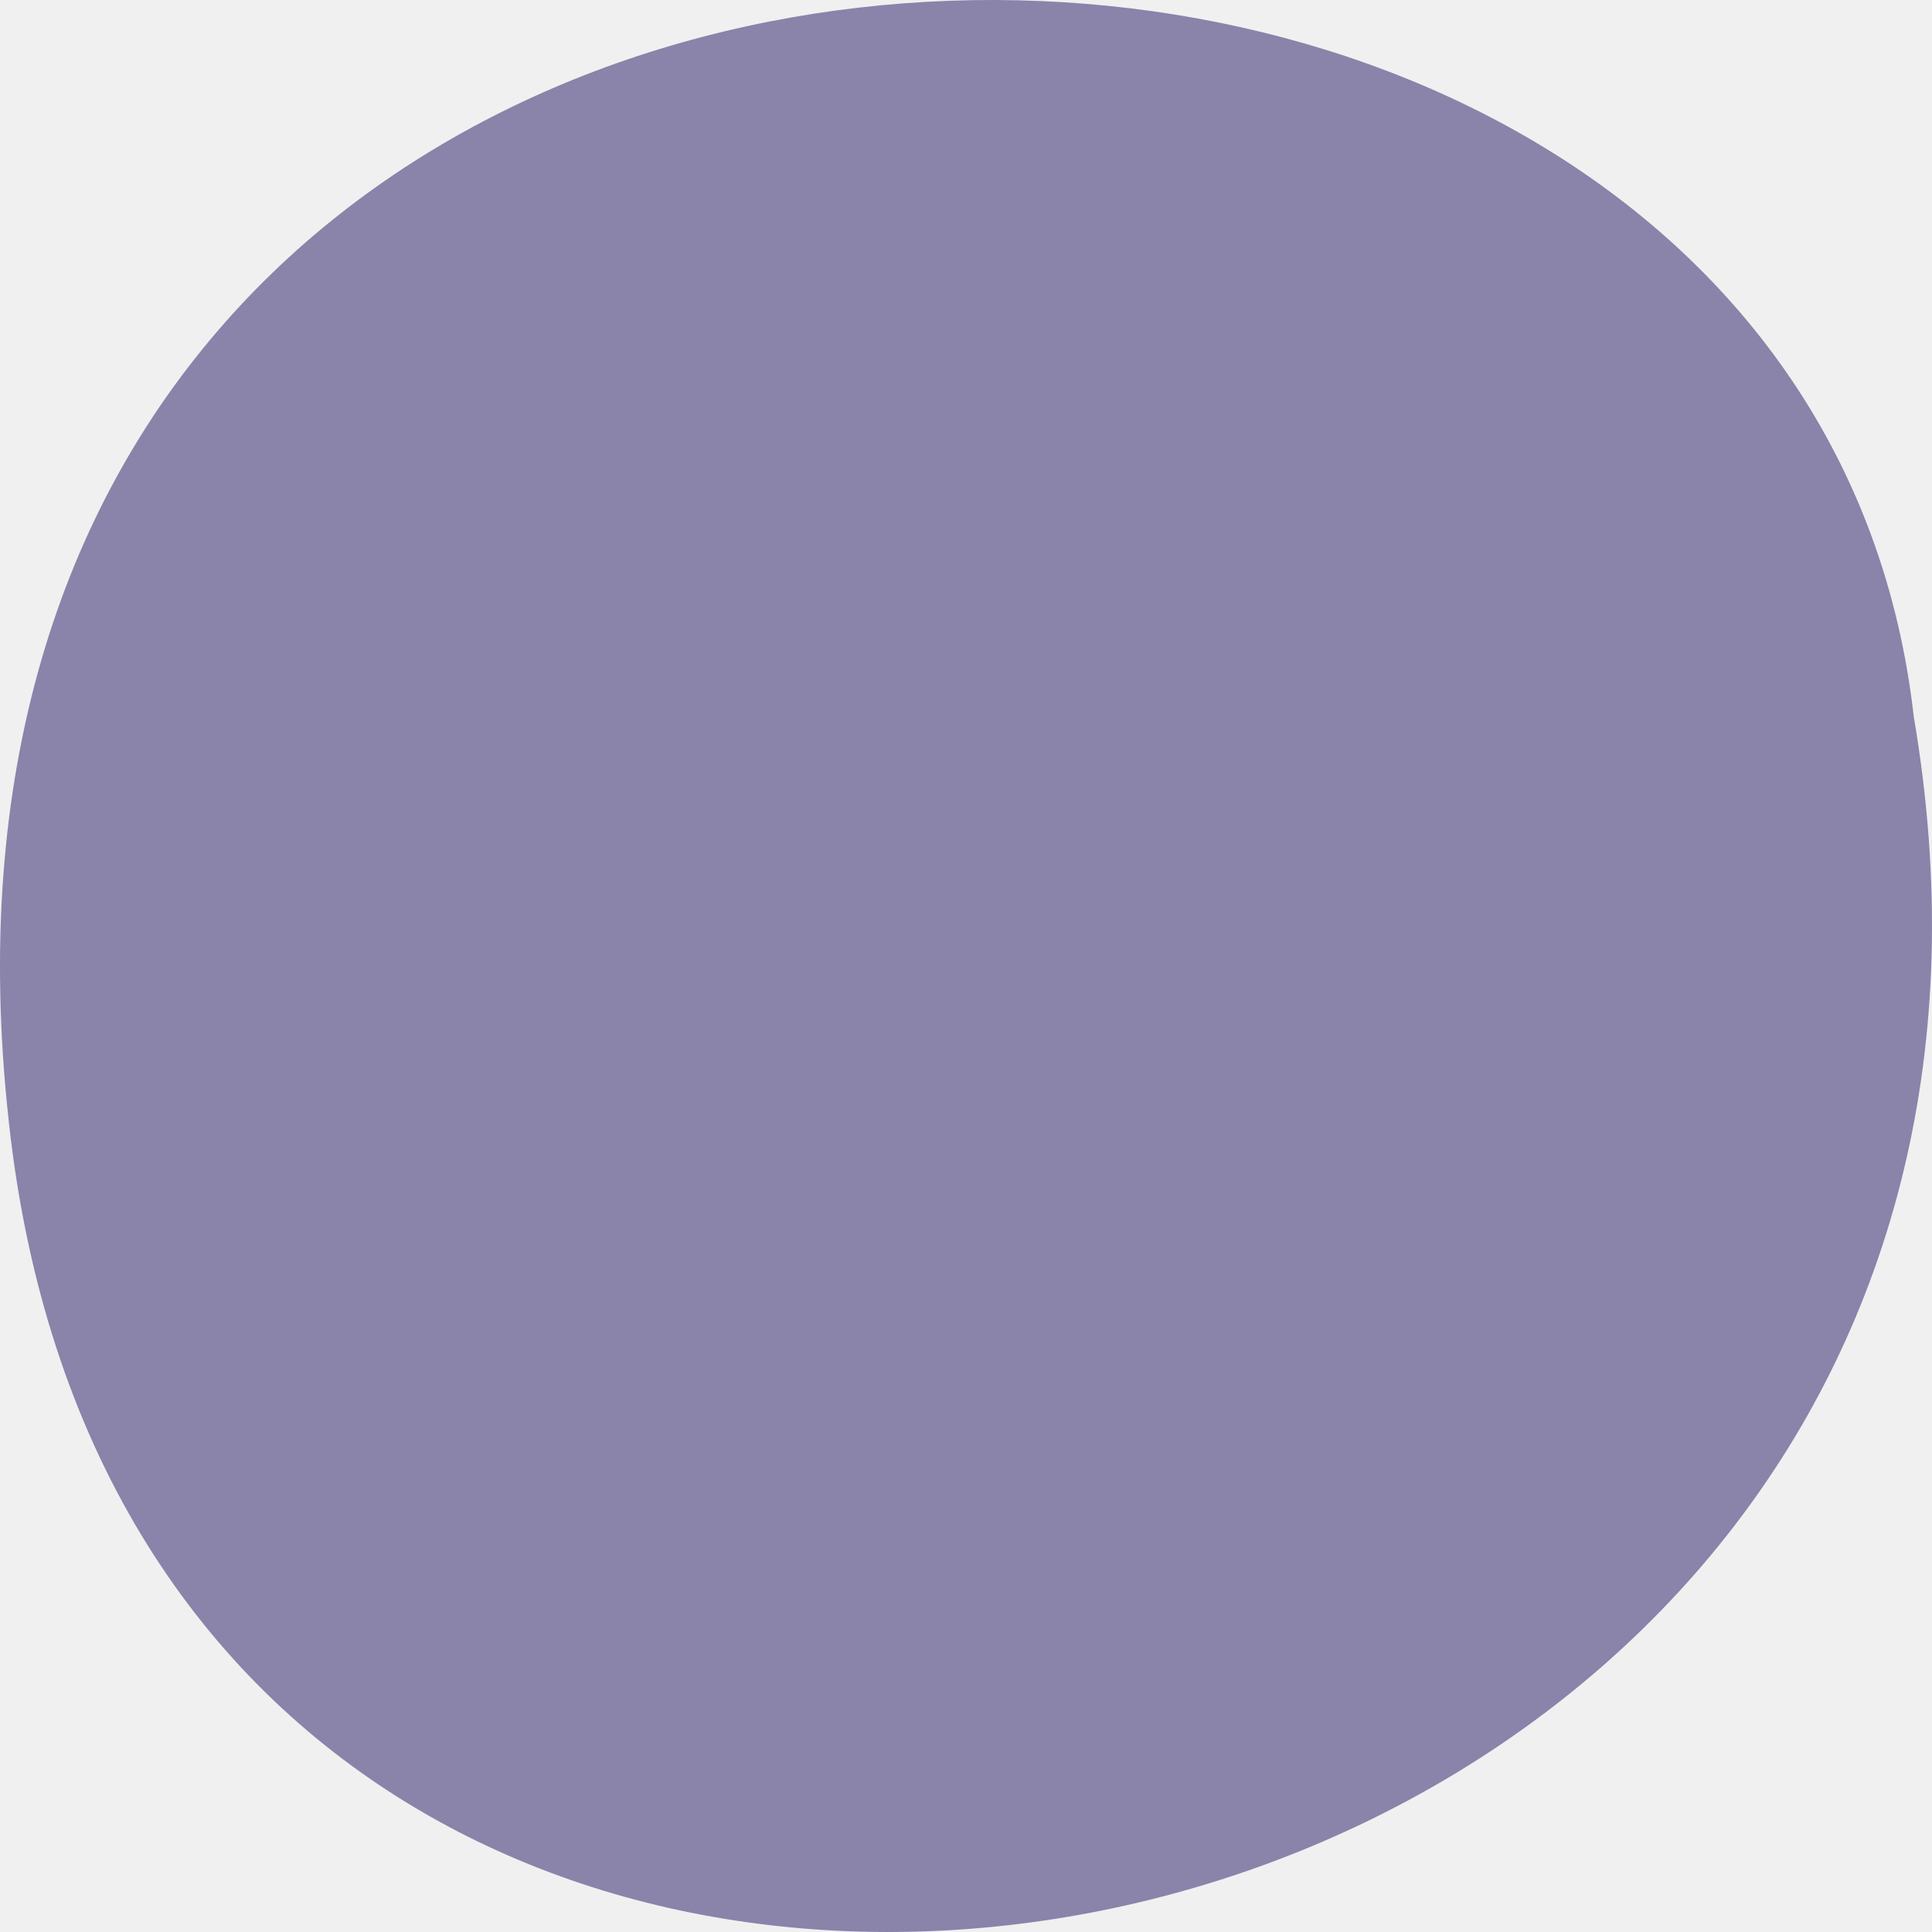
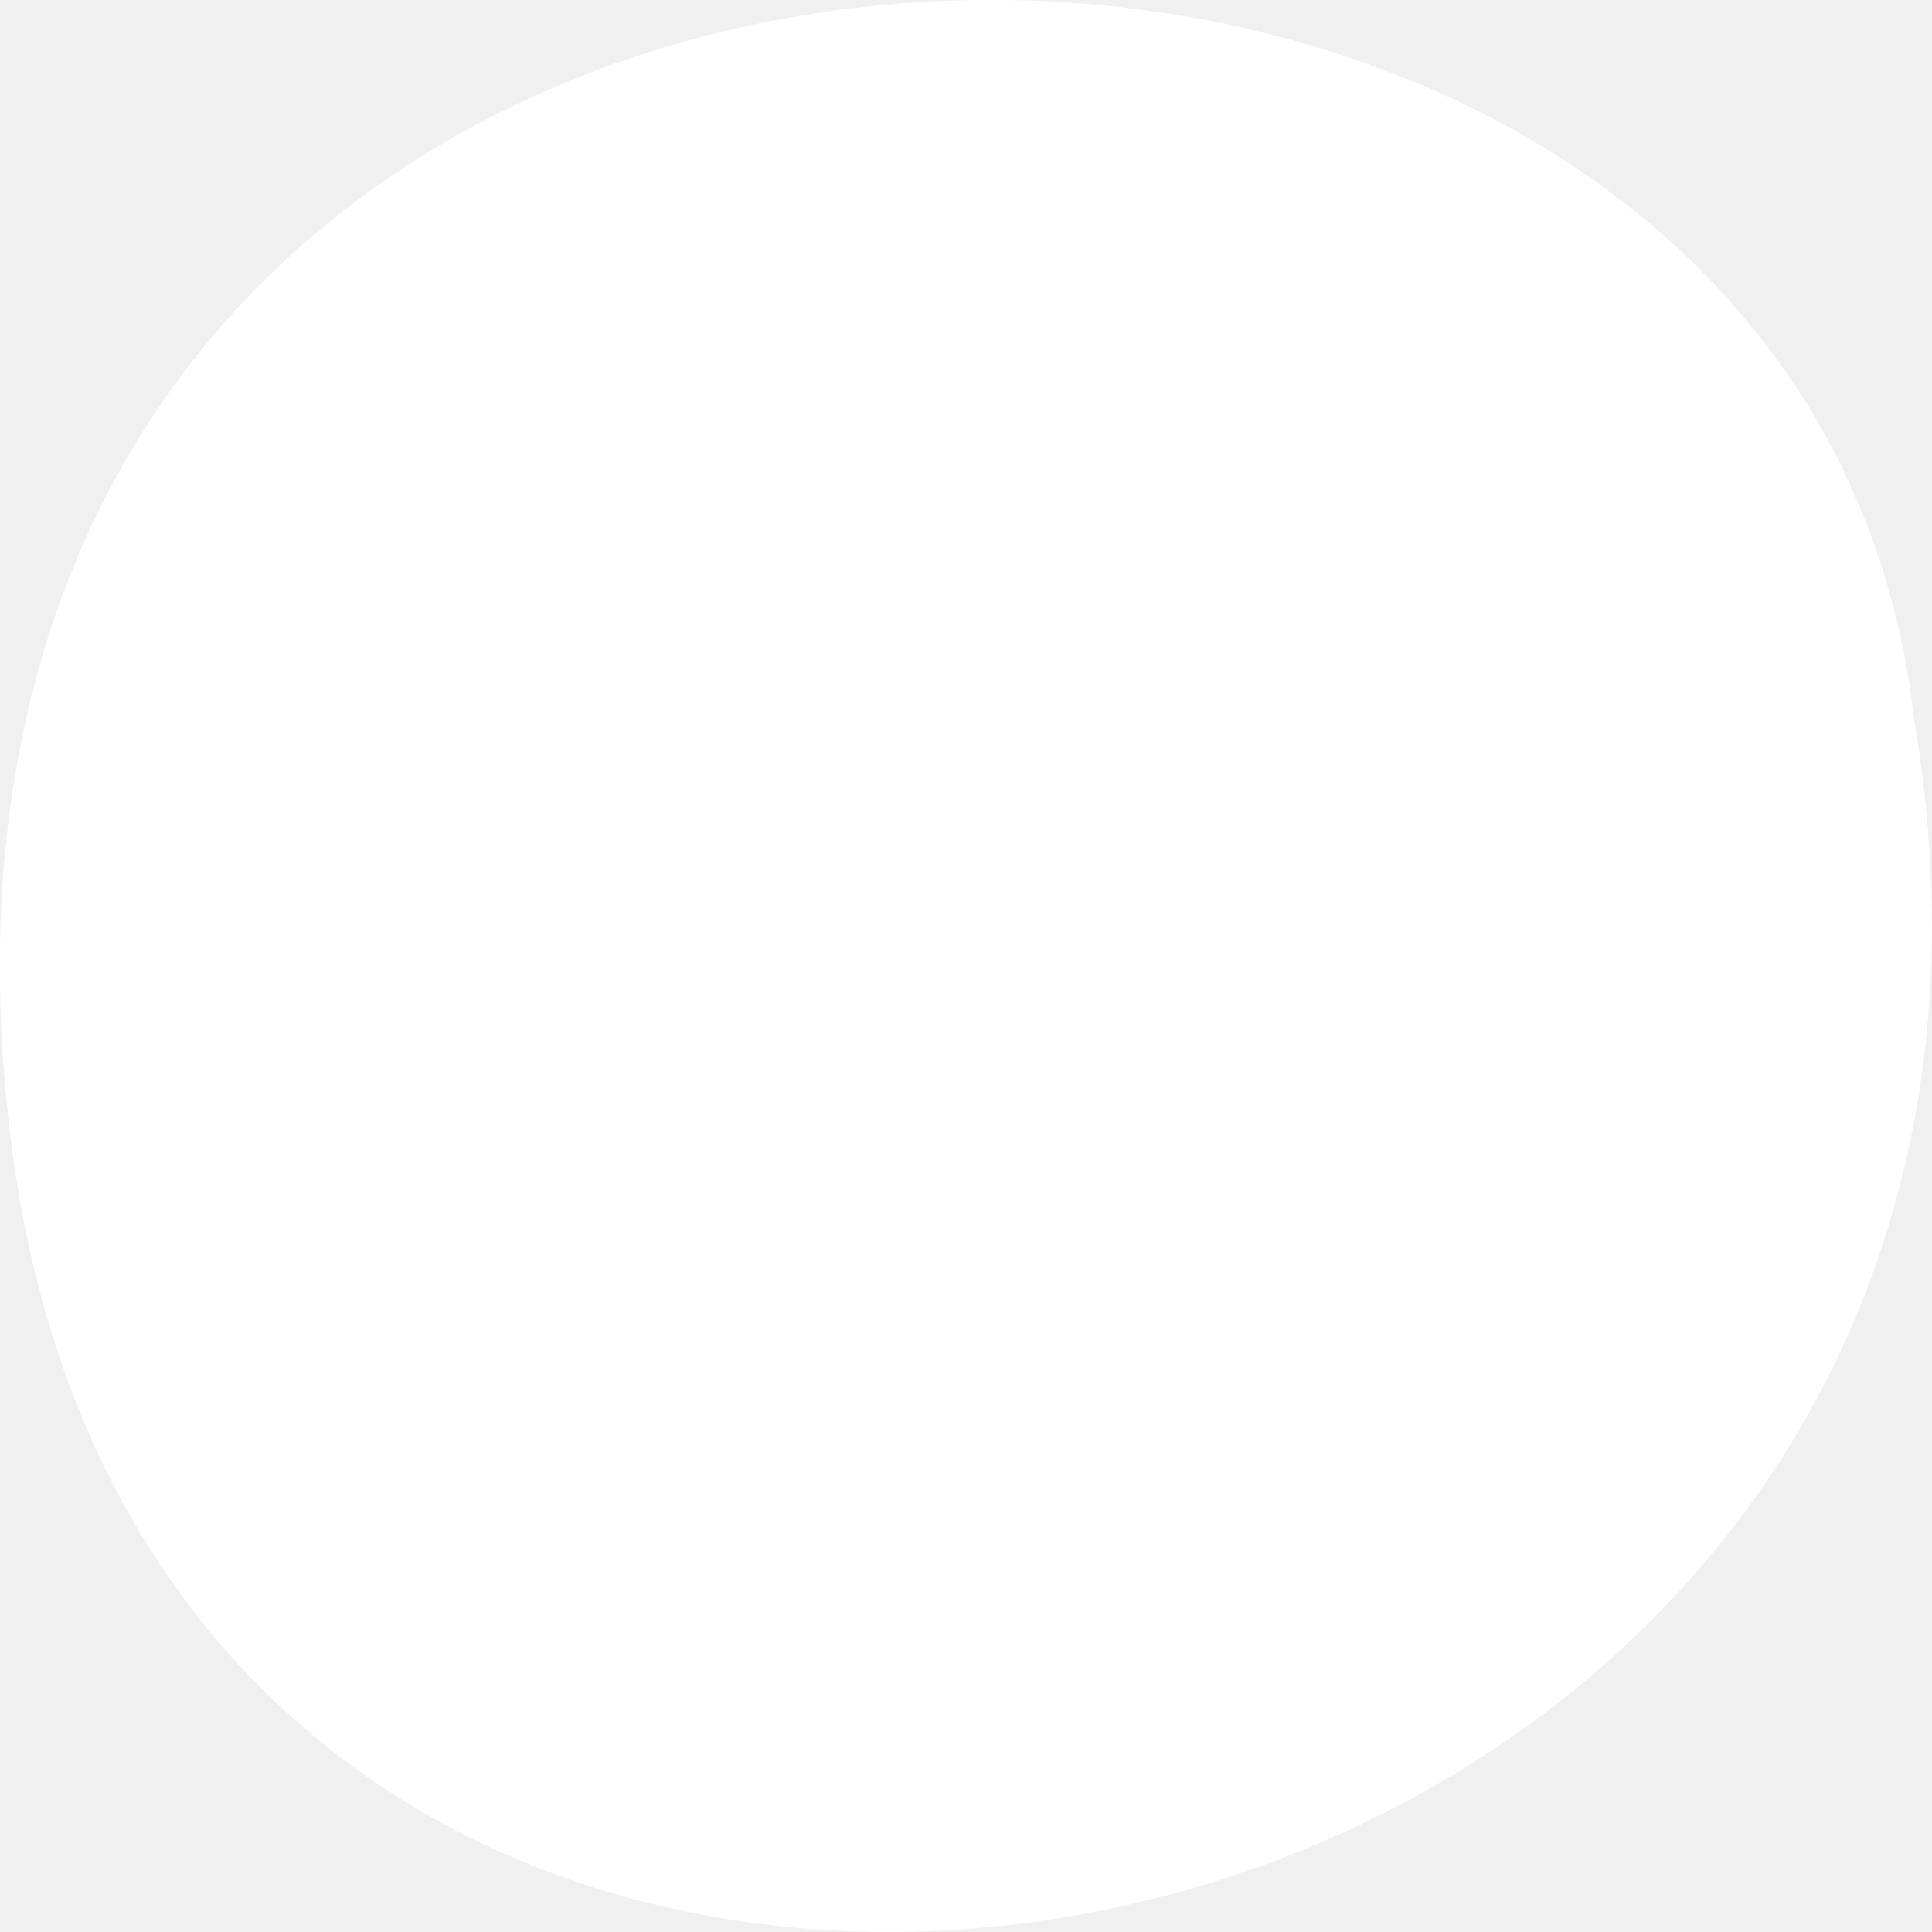
- <svg xmlns="http://www.w3.org/2000/svg" width="243" height="243" viewBox="0 0 243 243" fill="none">
-   <path d="M240.709 90.154C226.04 -39.597 -18.454 -34.964 1.114 141.146C19.039 305.33 269.426 258.463 240.709 90.154Z" fill="#8A83AA" />
+ <svg xmlns="http://www.w3.org/2000/svg" version="1.1" id="Layer_1" x="0px" y="0px" viewBox="0 0 243 243" style="enable-background:new 0 0 243 243;" xml:space="preserve">
+   <style type="text/css">
+ 	.st0{fill:#FFFFFF;}
+ </style>
+   <path class="st0" d="M240.7,90.2C226-39.6-18.5-35,1.1,141.1C19,305.3,269.4,258.5,240.7,90.2z" />
</svg>
